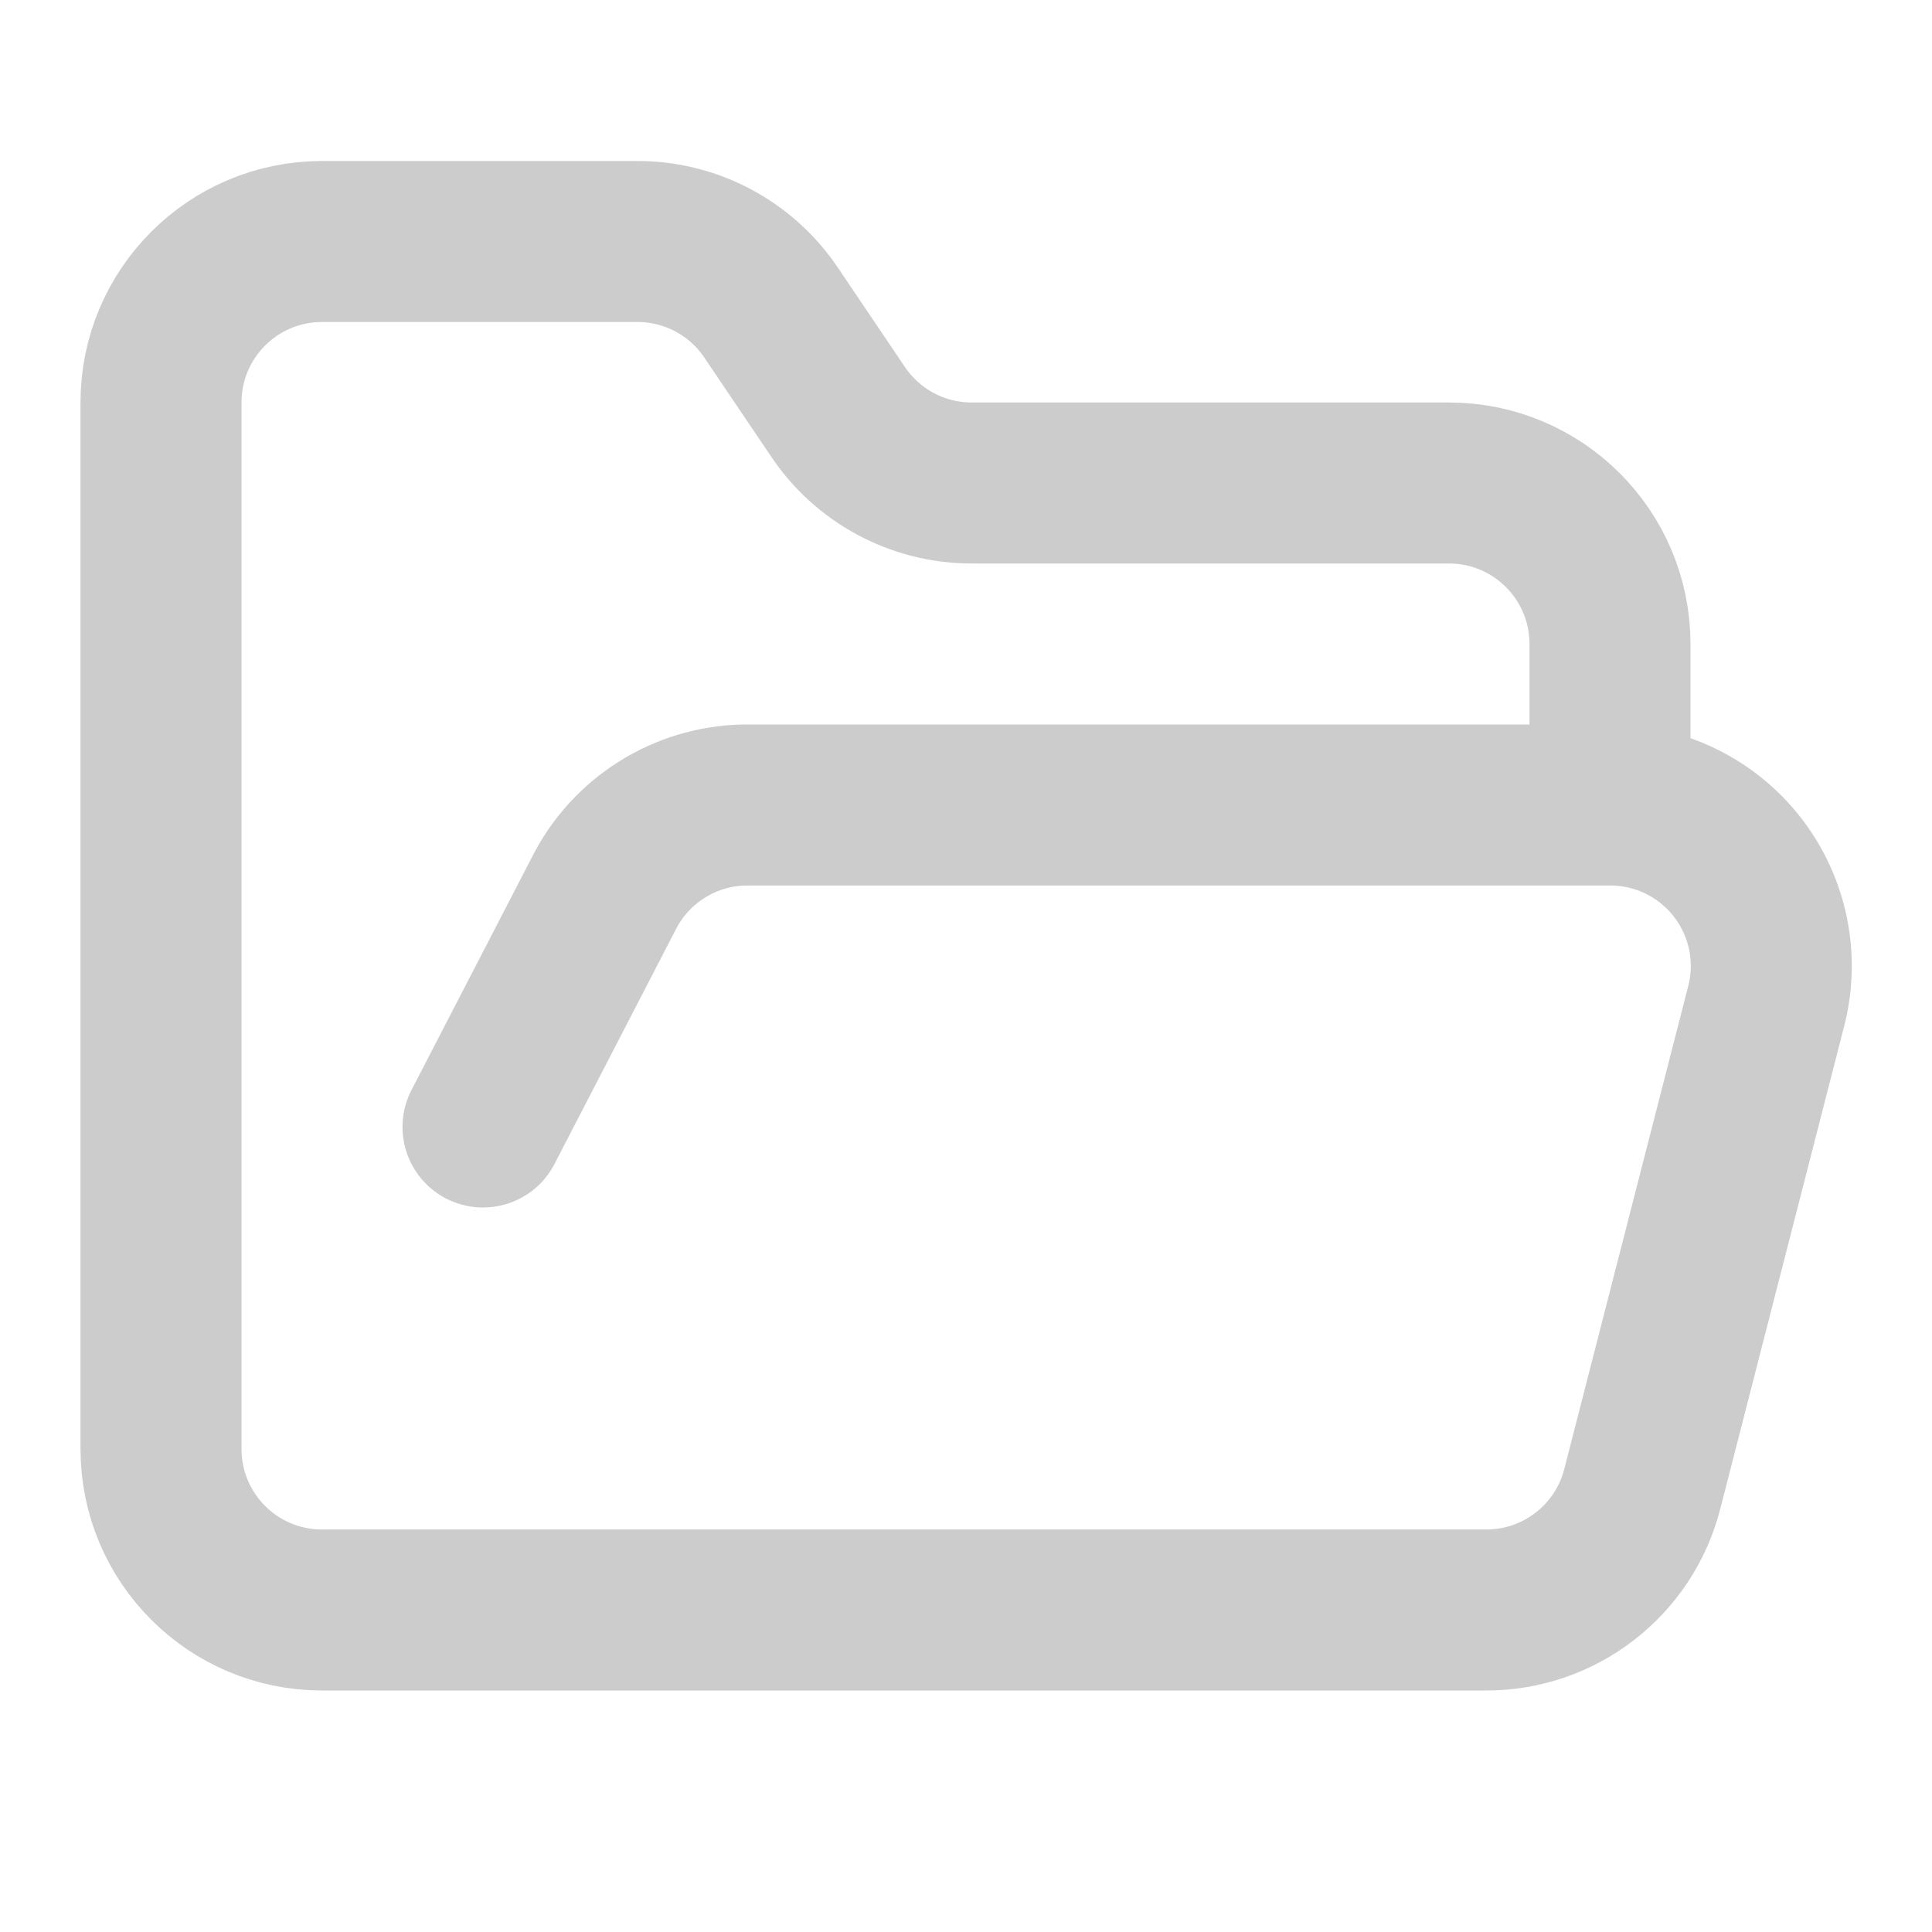
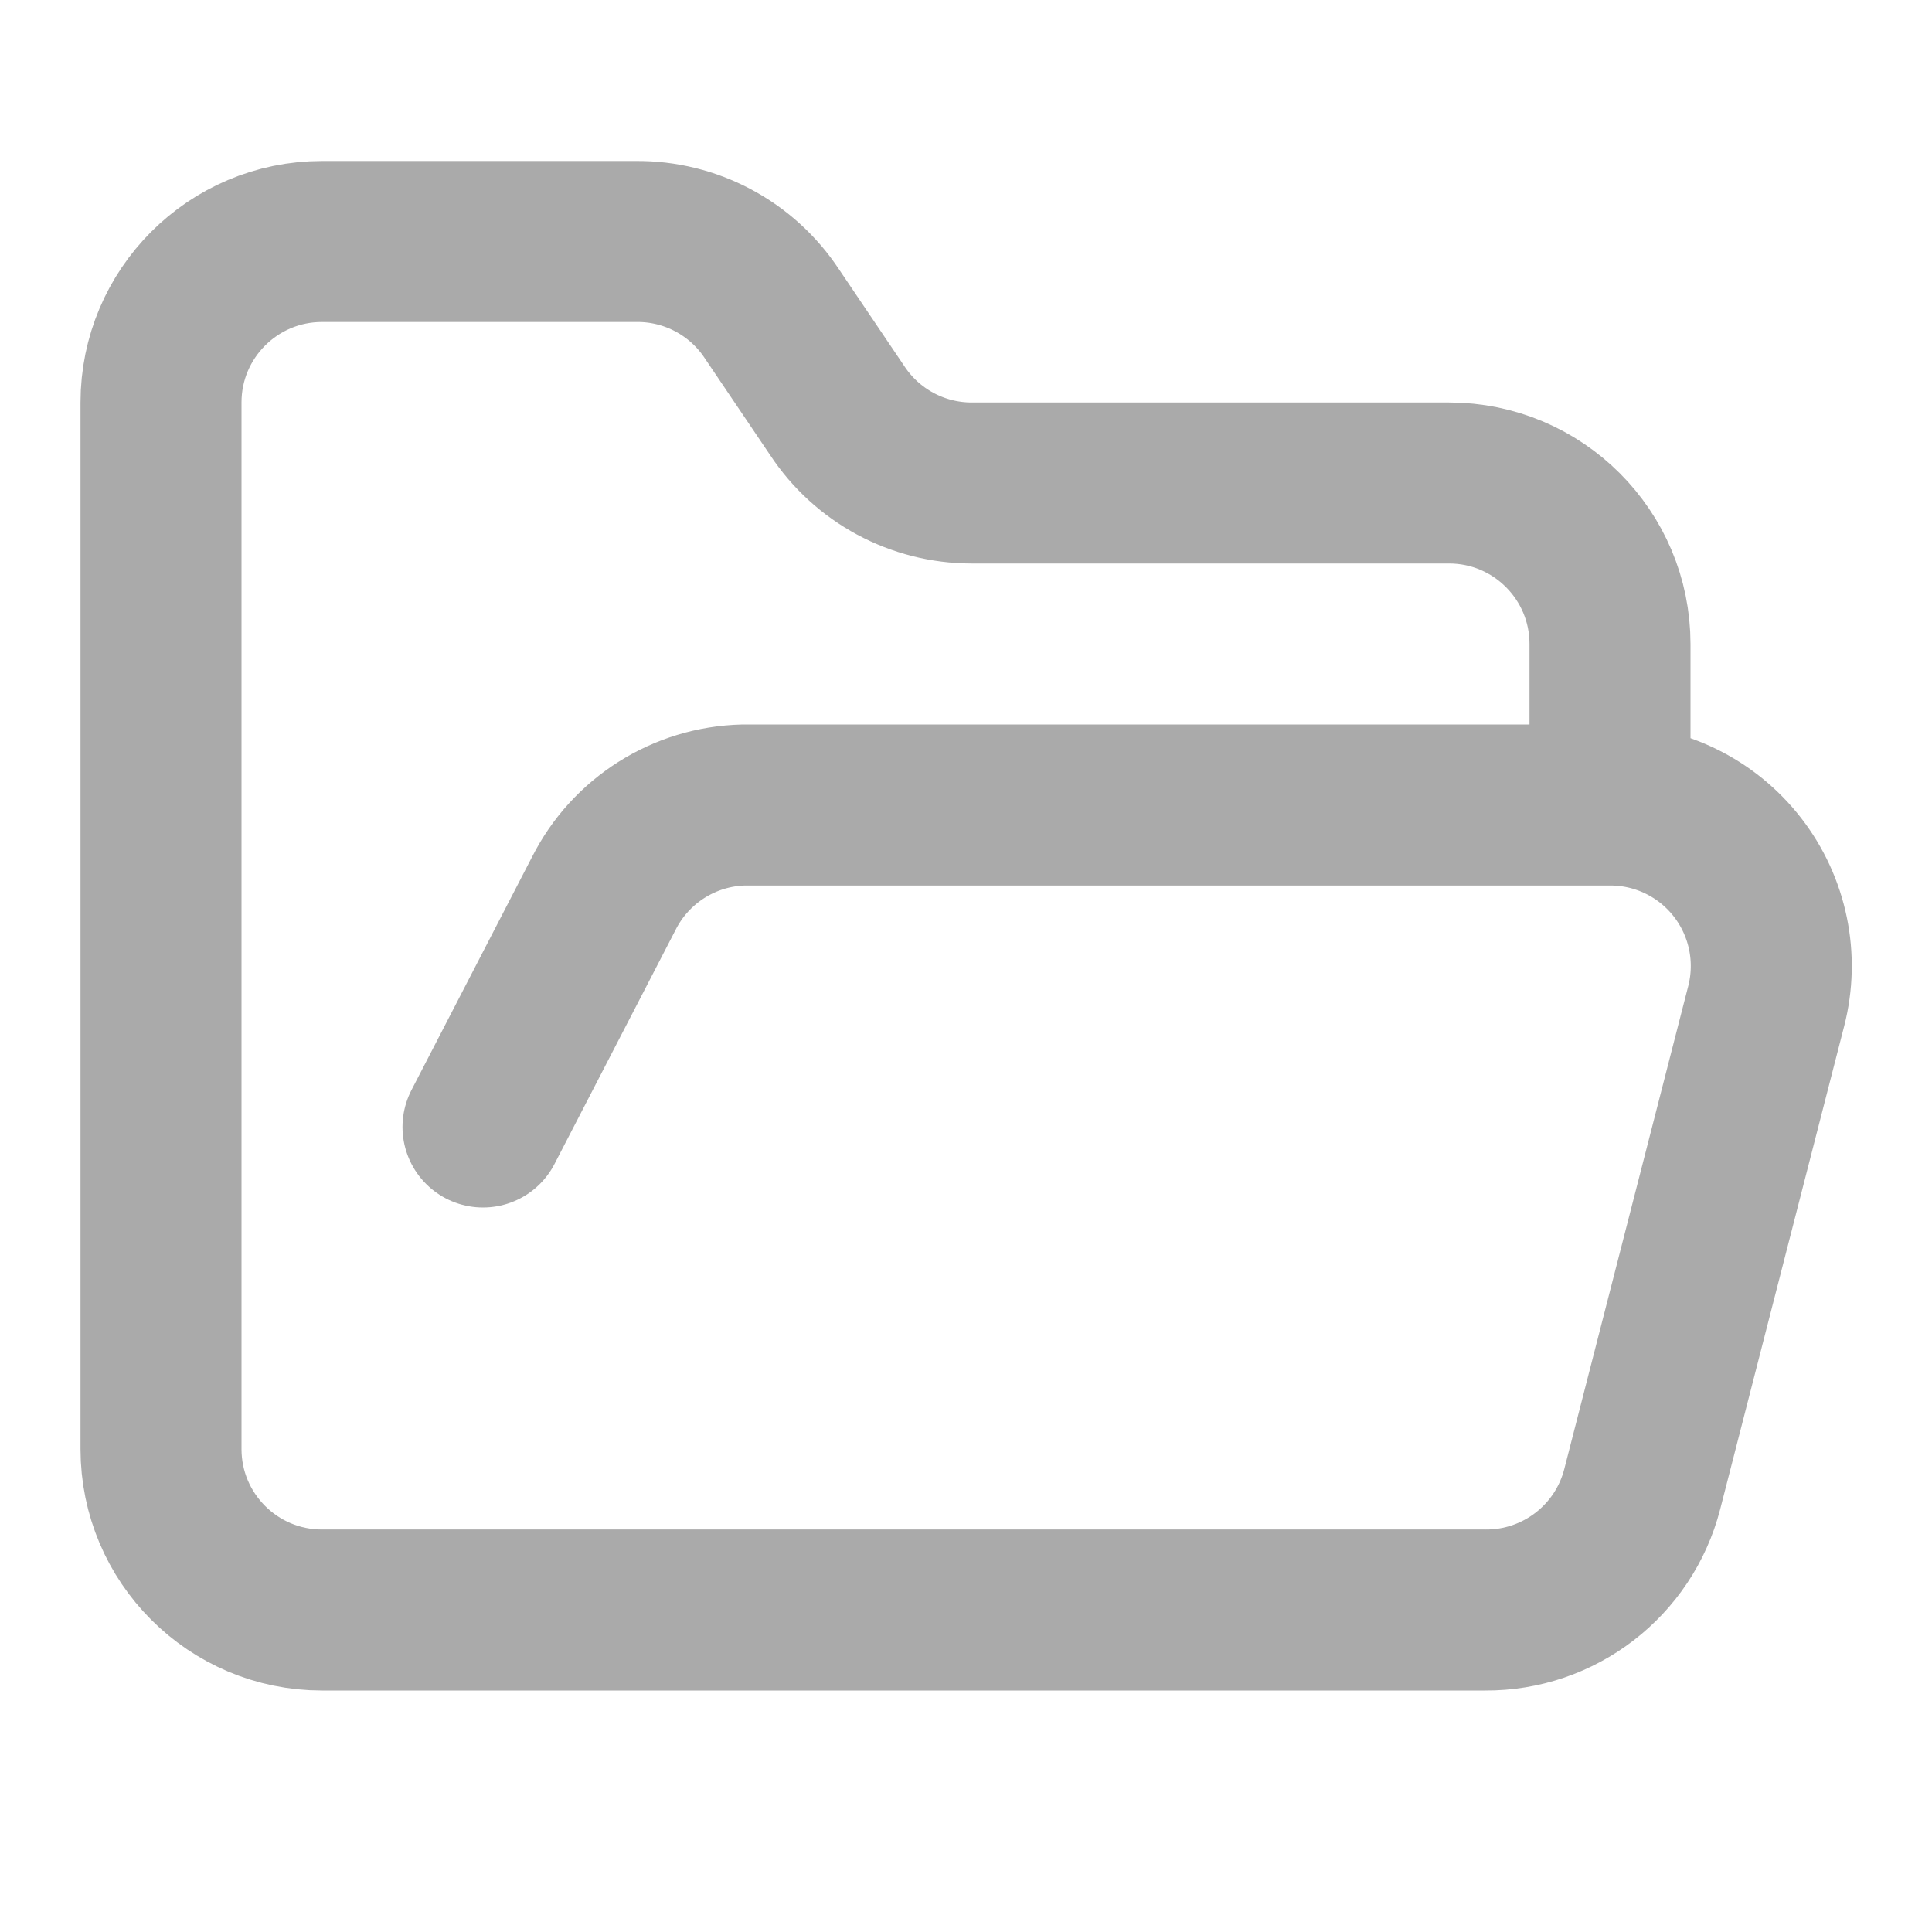
- <svg xmlns="http://www.w3.org/2000/svg" width="24" height="24" viewBox="0 0 24 24" fill="none" stroke="#ccc" stroke-width="2" stroke-linecap="round" stroke-linejoin="round">
+ <svg xmlns="http://www.w3.org/2000/svg" width="24" height="24" viewBox="0 0 24 24" fill="none" stroke="#aaa" stroke-width="2" stroke-linecap="round" stroke-linejoin="round">
  <path d="m6 14 1.5-2.9A2 2 0 0 1 9.24 10H20a2 2 0 0 1 1.94 2.5l-1.54 6a2 2 0 0 1-1.95 1.5H4a2 2 0 0 1-2-2V5a2 2 0 0 1 2-2h3.9a2 2 0 0 1 1.69.9l.81 1.2a2 2 0 0 0 1.67.9H18a2 2 0 0 1 2 2v2" />
</svg>
